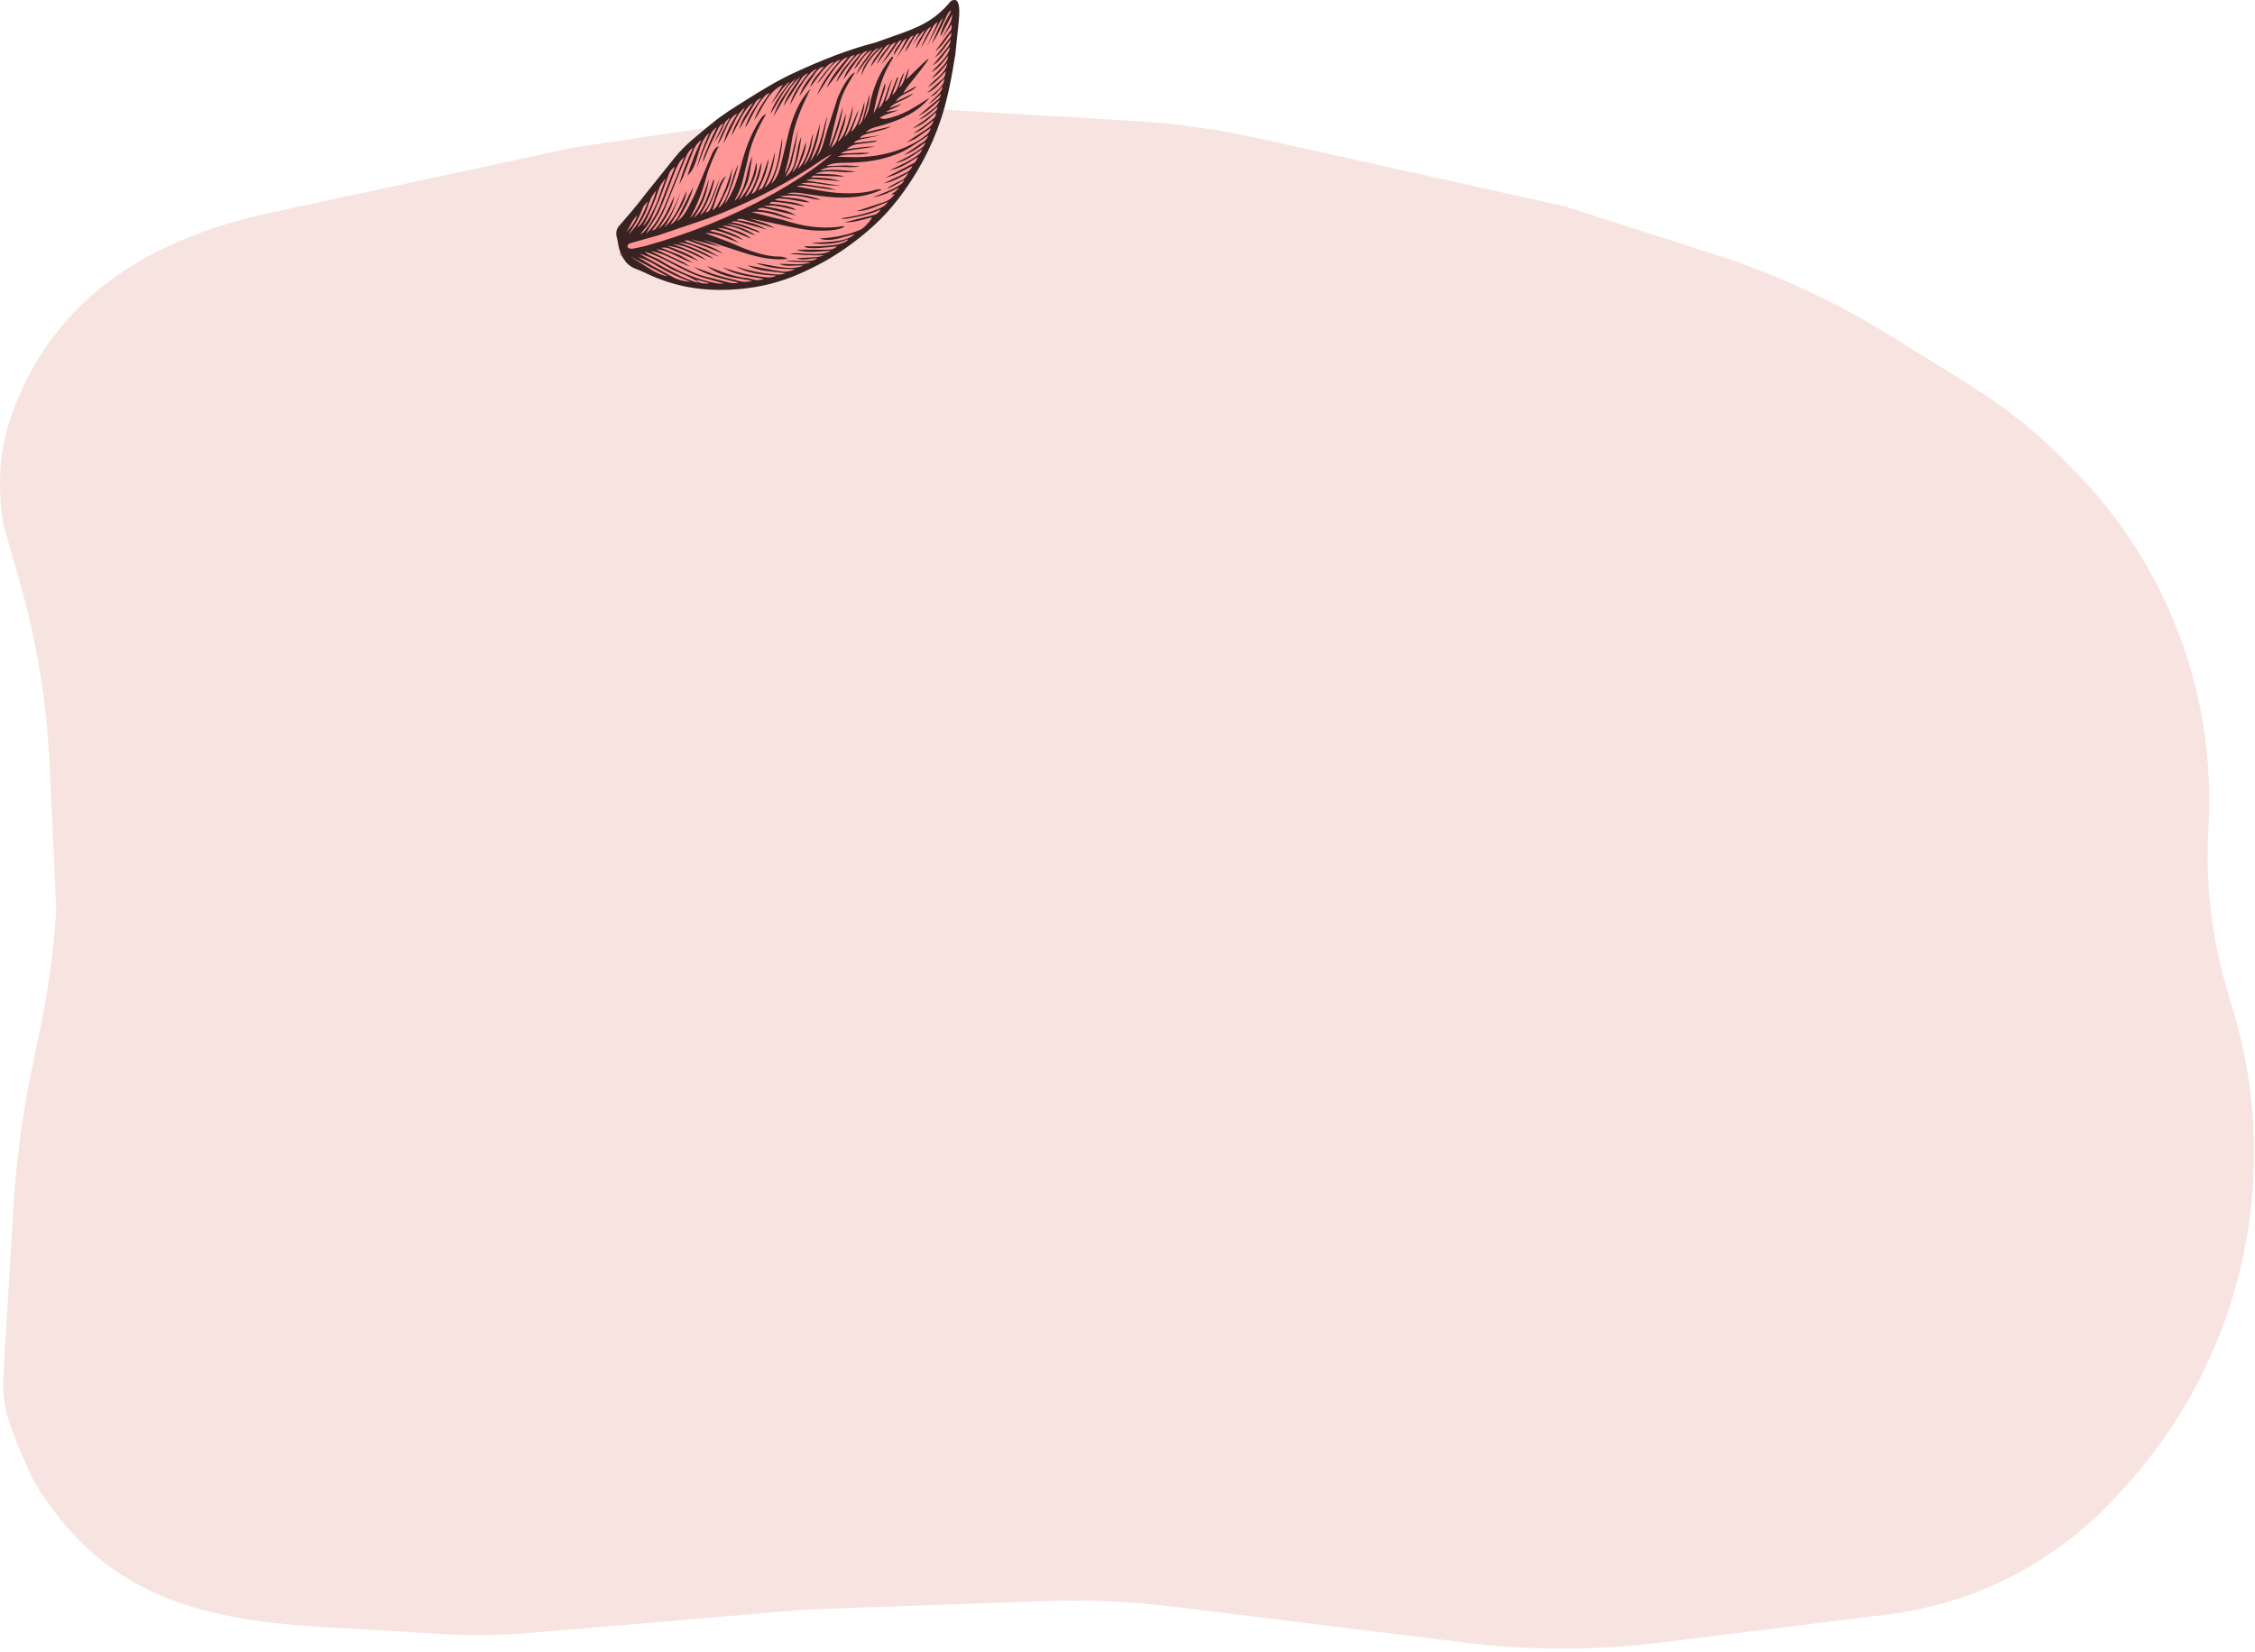
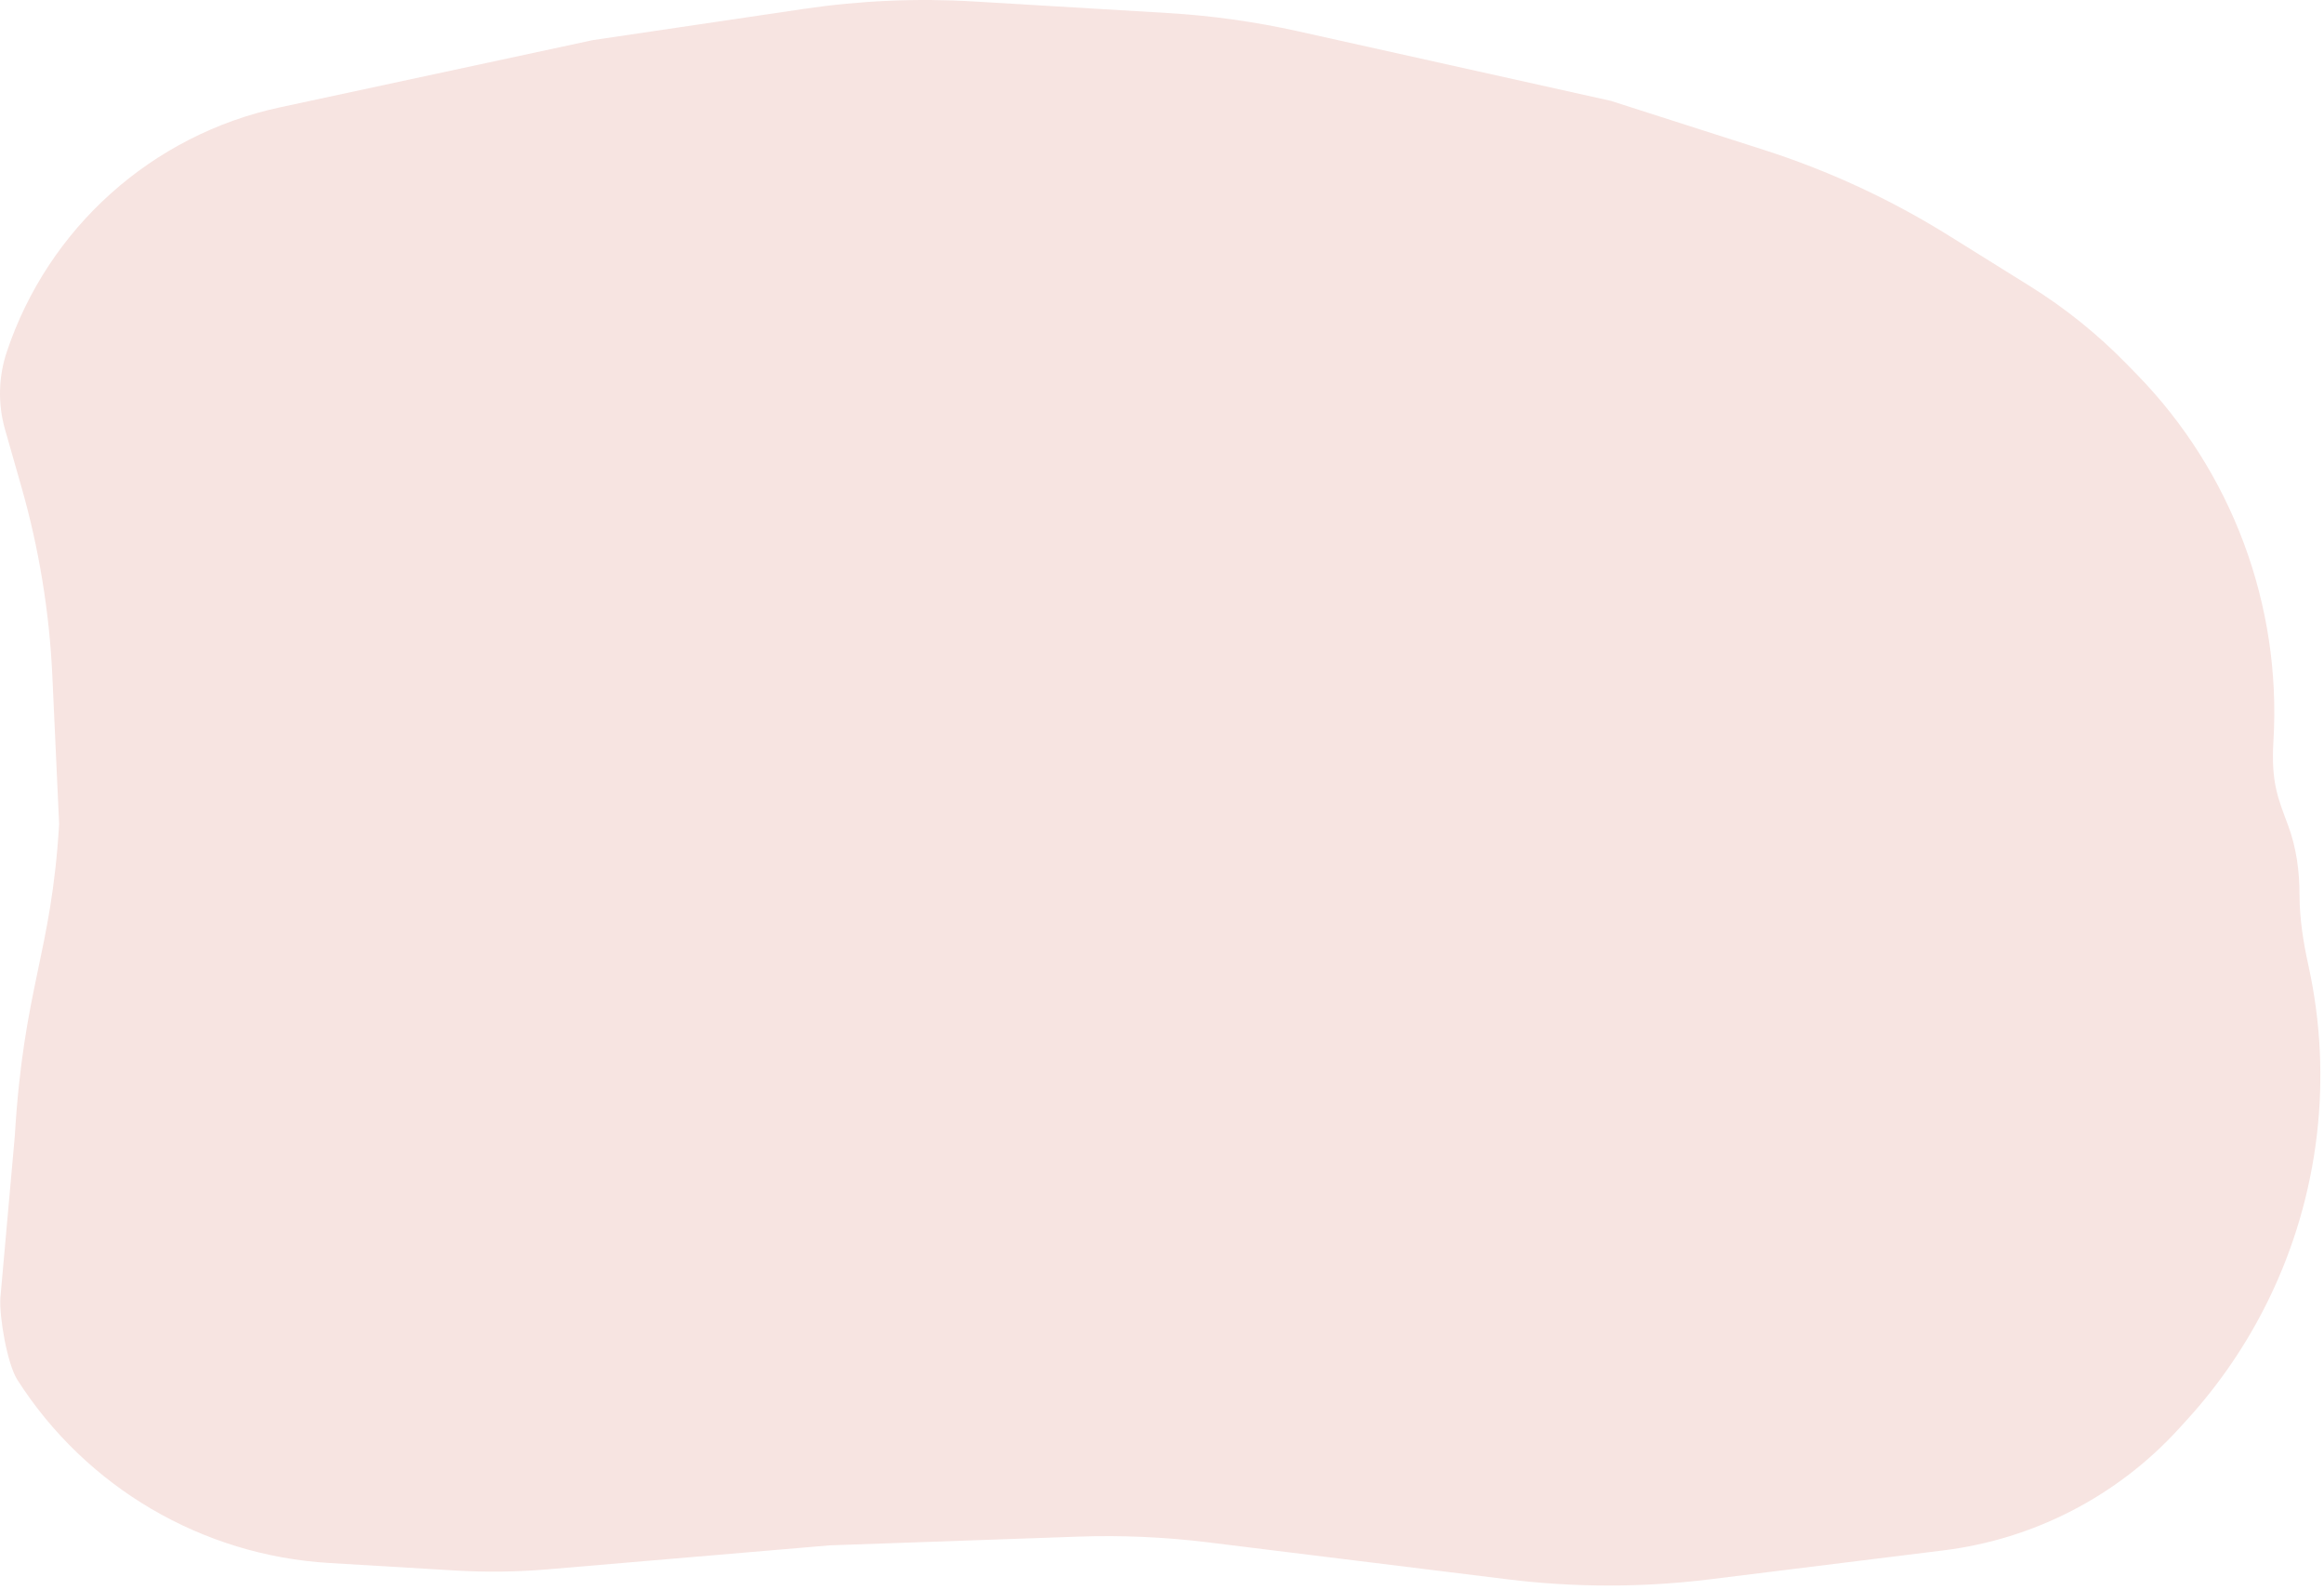
- <svg xmlns="http://www.w3.org/2000/svg" width="587" height="430" viewBox="0 0 587 430" fill="none">
-   <path d="M492.654 87.74L513.278 100.587C522.16 106.12 530.346 112.699 537.659 120.183L540.275 122.86C564.368 147.515 576.936 181.194 574.884 215.605C574.042 229.72 575.655 243.875 579.65 257.439L581.486 263.671C590.622 294.684 587.81 327.994 573.604 357.037C568.2 368.086 561.246 378.308 552.955 387.393L550.905 389.639C535.394 406.634 514.322 417.529 491.488 420.358L432.423 427.679C415.386 429.79 398.155 429.794 381.117 427.692L305.337 418.339C294.415 416.991 283.403 416.508 272.405 416.894L209.622 419.098L138.319 425.161C130.487 425.827 122.616 425.926 114.769 425.459L82.979 423.563C50.778 421.642 27.347 414.803 9.978 387.621C8.034 384.58 4.469 376.45 2.223 369.664C0.927 365.752 0.674 361.606 0.92 357.492L3.416 315.635C5.678 277.701 12.672 269.604 14.636 236.663L12.924 199.248C12.184 183.061 9.563 167.015 5.115 151.433L0.949 136.838C-1.022 125.621 0.367 115.953 2.478 109.621C12.947 78.208 38.133 62.31 70.506 55.356L149.682 38.349L203.055 30.452C217.295 28.345 231.716 27.715 246.086 28.572L295.171 31.499C306.251 32.16 317.261 33.702 328.096 36.112L407.224 53.707L445.914 66.102C462.327 71.36 478.026 78.628 492.654 87.74Z" fill="#F7E4E1" />
-   <path d="M163.849 68.171L161.343 66.426C161.708 64.136 161.479 63.033 160.577 61.246L162.782 58.271L167.47 52.412L171.885 47.387L176.755 40.971L184.583 33.983L192.601 28.291L204.867 20.907L216.494 15.471L229.794 11.508C233.455 10.036 241.056 7 242.164 6.623C243.272 6.247 246.246 2.928 247.595 1.315L248.706 1.679C248.265 5.848 247.33 15.093 247.126 18.723C246.871 23.261 243.318 34.113 241.947 37.361C240.85 39.96 238.006 44.698 236.721 46.742L229.737 55.855L222.001 62.564L214.533 67.513L208.259 70.697L201.334 73.051L193.201 74.393L187.191 74.89L182.011 74.734L177.381 73.834L172.009 72.384L167.28 69.911L163.849 68.171Z" fill="#FF9797" />
-   <path d="M233.579 52.109C229.858 56.932 225.415 60.834 220.492 64.355C216.535 67.186 212.405 69.417 207.969 71.356C203.061 73.493 198.088 74.737 192.791 75.233C184.547 76.006 176.953 75.077 169.349 71.692C167.911 70.973 166.53 70.388 165.279 69.909C162.7 68.921 161.281 66.087 160.882 63.354C160.809 62.852 160.702 62.32 160.554 61.76C160.292 60.767 160.426 59.692 161.088 58.907C162.751 56.936 165.311 54.143 168.062 50.481L175.64 41.039C178.403 37.595 181.858 35.013 185.244 32.193C188.077 29.834 191.024 28.05 194.127 26.095C198.377 23.421 202.478 20.903 207.053 18.805C213.881 15.667 220.646 12.946 227.922 11.059L232.924 9.293C238.856 7.195 243.147 5.586 247.496 0.313C247.727 0.043 248.587 -0.096 248.882 0.075C249.956 0.698 249.763 3.718 249.551 5.78L248.691 14.097C247.748 19.917 246.78 25.493 244.899 31.142C242.339 38.81 238.518 45.732 233.601 52.116L233.579 52.109ZM192.173 73.56C188.017 72.552 184.087 71.796 180.516 69.472L185.944 71.44L188.512 72.189L192.241 73.144C193.487 73.466 194.654 73.465 195.871 73.103L191.746 72.413C188.965 71.954 186.29 71.06 183.97 69.25C187.466 70.617 190.771 72.076 194.582 72.422L196.775 72.923C197.272 73.043 198.291 72.814 198.867 72.62C195.212 71.948 191.184 71.717 188.108 69.579C191.538 70.881 195.079 71.676 198.868 72.145C200.03 72.29 201.138 72.338 202.083 71.77C198.241 71.593 194.746 71.203 191.525 69.394C195.03 70.487 198.536 71.239 202.283 71.478C202.998 71.52 203.672 71.457 204.454 71.163C201.164 70.58 197.716 70.822 194.532 69.069L202.347 70.529C203.964 70.829 205.55 70.83 206.978 70.087C203.4 70.101 199.914 69.8 196.712 68.48C200.876 68.916 205.547 70.687 209.175 69.144C206.937 68.967 204.884 69.66 202.737 68.679L205.933 68.774C207.714 68.82 209.403 68.879 211.096 68.328L204.471 68.055C207.337 67.424 210.927 68.655 212.786 67.237C210.785 67.299 209.117 67.945 207.296 67.231L212.161 66.977C212.99 66.934 213.764 66.755 214.542 66.49C211.133 66.536 208.159 66.328 205.701 66.11C207.7 65.412 213.346 67.032 216.322 65.313C213.188 65.386 210.235 66.038 207.218 65.019L215.573 65C216.437 64.998 217.249 64.782 217.896 64.142C216.7 64.195 209.715 65.25 209.415 64.095C212.266 64.189 214.961 64.157 217.801 63.697C219.13 63.483 220.877 62.727 220.734 62.316C217.914 63.542 214.119 63.825 211.132 63.224C214.104 63.042 220.249 63.213 222.495 60.99C219.382 61.583 216.591 63.171 213.296 62.117C217.145 61.839 220.536 61.318 224.06 59.772C224.894 59.372 226.765 57.408 226.986 56.566C224.542 57.187 222.358 57.961 219.857 57.889L227.631 55.931C228.284 55.768 228.909 55.158 229.277 54.524C226.842 55.667 224.395 56.243 221.758 56.702C220.783 56.871 219.829 57.127 218.839 56.87C222.085 56.383 225.255 55.746 228.335 54.519C229.449 54.074 230.476 53.595 231.157 52.551C228.373 53.611 225.813 54.965 222.864 55.001L230.071 52.647C231.245 52.265 232.18 51.614 232.868 50.567L231.915 50.65C232.904 49.985 233.561 49.62 234.026 48.821C231.836 49.95 229.714 51.023 227.21 51.377C229.827 50.281 232.321 49.504 234.652 47.889C234.955 47.679 235.308 47.091 235.339 46.866L235.167 46.958C229.9 50.095 229.469 49.472 235.077 46.724L235.204 46.655C235.671 46.227 236.121 45.701 236.463 45.016C234.345 46.17 232.479 47.344 230.072 47.742L235.867 44.969C236.6 44.616 237.222 44.035 237.509 43.178C235.204 44.375 233.144 45.69 230.569 46.243L237.843 42.478C238.365 42.204 238.837 41.308 238.935 40.859C236.498 42.365 234.286 43.939 231.611 44.323C234.396 42.999 236.861 41.99 239.186 40.187C239.527 39.916 239.899 39.29 240.095 38.804C237.91 40.313 235.739 42.024 233.006 42.494C235.585 41.251 238.115 40.009 240.296 38.191C240.532 37.996 240.835 37.317 240.939 37.017C239.239 38.327 237.475 39.627 235.294 40.389L240.661 36.735C241.085 36.441 241.508 35.715 241.676 35.294L236.986 38.33C235.357 39.385 233.647 40.103 231.758 40.727C227.974 41.977 224.125 42.329 220.134 42.382C218.348 42.408 216.616 42.403 215.035 43.257L220.112 43.072L223.861 43.305C220.686 44.032 216.085 42.612 213.506 44.4C215.627 44.143 217.608 44.161 219.727 44.361L222.707 44.645C219.531 45.335 215.442 43.841 212.207 45.222C214.939 45.376 217.437 45.174 219.865 45.994L211.86 45.714L211.004 46.181C213.677 46.235 216.196 46.343 218.782 47.171L212.119 46.639C211.331 46.579 210.456 46.706 209.756 46.977L219.064 48.419L216.486 48.267C213.796 48.115 211.196 47.159 208.393 47.822L215.773 48.898L217.818 49.493L214.639 49.12L209.793 48.392C208.952 48.265 208.101 48.283 207.332 48.538L213.074 49.565C217.485 50.361 221.806 50.676 226.218 49.884C227.339 49.683 228.408 49.094 229.542 49.342C223.531 52.303 216.606 51.555 210.332 50.57C208.448 50.274 206.603 49.936 204.801 50.371C207.272 50.587 209.439 50.679 211.686 51.372L213.711 51.991C212.825 52.004 212.181 51.916 211.471 51.746C208.638 51.072 205.803 50.57 202.898 51.151L207.775 51.765C208.89 51.902 209.871 52.26 210.821 52.657C209.257 52.819 205.735 51.721 203.248 51.704C202.702 51.636 202.177 51.693 201.682 52.111C204.368 52.484 207.118 52.452 209.581 53.789C206.529 53.254 203.822 52.627 200.857 52.558L200.207 53.018C200.741 53.101 205.782 53.312 207.28 54.729L204.855 54.163C202.848 53.698 200.828 53.327 198.771 53.617C201.205 54.191 203.406 54.406 205.637 55.26L207.305 56.102L198.959 54.191C198.289 54.034 197.649 54.121 197.099 54.54C199.183 54.864 201.029 55.03 202.908 55.756L206.619 57.181C205.019 57.281 199.449 54.58 195.616 55.222L204.058 57.331C208.608 58.833 213.252 59.612 218.005 59.099C218.644 59.031 219.238 58.78 219.9 59.022C217.954 60.028 215.823 60.034 213.657 60.054C209.986 60.088 206.486 59.189 202.884 58.448L195.183 56.865C197.43 57.712 199.618 58.058 201.648 59.378L193.279 57.064C192.776 56.924 192.137 57.011 191.734 57.28C194.688 57.679 197.25 58.432 199.658 59.782L192.216 57.747C191.643 57.596 190.838 57.586 190.283 57.849C192.332 58.168 194.067 58.73 195.981 59.592C196.621 59.881 197.379 59.901 197.828 60.623L195.168 59.702C193.189 59.017 191.207 58.306 189.207 58.269C191.941 59.041 194.536 59.576 196.738 61.371C193.78 60.36 191.201 58.607 188.071 58.818C190.736 59.857 193.399 60.241 195.553 62.145C192.584 61.092 190.018 59.468 186.705 59.316C188.973 60.38 191.425 60.75 193.472 62.507C190.814 61.464 188.392 60.381 185.591 59.816L184.706 60.107C187.33 60.762 190.028 61.398 192.324 63.243C189.38 62.15 186.765 60.695 183.501 60.657L190.103 63.147C193.646 64.764 197.103 66.155 200.963 66.709C202.32 66.9 203.809 66.572 205.045 67.397C200.376 67.956 196.057 66.616 191.792 65.225L182.988 62.355L187.596 64.321L184.309 63.467L179.727 62.251C182.612 63.486 185.677 64.15 188.242 66.04L184.706 64.629L179.117 62.607C178.879 62.523 178.336 62.617 178.142 62.758L183.992 64.982L187.264 66.881L185.324 66.116C182.447 64.989 179.77 63.328 176.542 63.105C179.849 64.33 183.059 65.381 185.886 67.431C182.273 66.105 179.159 63.931 175.097 63.54C178.133 64.725 181.265 65.695 183.907 67.728C180.452 66.35 177.46 64.295 173.658 64.032C176.576 65.148 179.468 66.114 181.935 68.021L174.216 64.703C173.583 64.434 172.711 64.439 172.109 64.526L176.944 66.455L180.39 68.405C177.379 67.728 174.105 65.043 170.805 64.945L178.016 68.363L179.605 69.408C176.029 68.12 173.112 65.948 169.331 65.358L176.72 69.081C178.934 70.195 181.028 71.338 183.437 71.954L189.4 73.474C190.356 73.719 191.267 73.857 192.206 73.59L192.173 73.56ZM188.506 73.83L183.261 72.341L183.255 72.339C177.574 70.714 173.364 67.099 167.816 65.554C168.918 66.675 170.5 66.933 171.832 67.765C176.406 70.622 181.198 72.759 186.534 73.765C187.148 73.886 187.922 73.861 188.506 73.83ZM184.725 73.729L181.195 72.826C181.567 73.856 183.858 73.945 184.725 73.729ZM181.197 73.142L181.018 72.953L178.885 71.891L174.904 70.124C172.186 68.622 169.702 66.882 166.428 66.082L170.451 68.326C174.161 70.393 177.781 72.474 181.724 73.679L181.195 73.147L181.197 73.142ZM179.863 73.409C176.842 72.327 174.126 71.067 171.313 69.386C169.574 68.347 167.967 67.451 166.091 66.96L169.559 69.072L175.33 72.234C176.732 73.002 178.341 73.251 179.864 73.403L179.863 73.409ZM169.031 69.912C170.504 70.839 171.931 71.627 173.889 71.96L164.024 66.771L169.031 69.912ZM167.939 64.069C179.466 60.862 190.546 56.422 201.039 50.591C206.547 47.526 211.707 44.224 216.564 40.169C214.358 41.139 212.689 42.544 210.596 43.886L210.585 43.882C202.182 49.267 193.491 53.402 184.278 56.89L171.33 61.287L164.088 63.316C163.733 63.416 163.311 63.744 163.342 64.112C163.403 64.812 164.348 64.849 165.035 64.7L167.939 64.069ZM164.264 58.294L163.091 60.406C164.265 59.177 165.299 57.885 165.87 56.046C165.226 56.731 164.723 57.456 164.264 58.294ZM167.291 54.25C166.328 56.777 165.098 58.857 163.577 61.127C165.983 58.715 167.537 55.665 168.651 52.471C168.091 52.955 167.518 53.67 167.291 54.25ZM170.82 49.636C169.635 50.934 169.029 52.428 168.496 54.151C167.928 55.997 166.879 57.562 165.873 59.278C166.655 58.755 167.259 57.891 167.757 56.991C169.053 54.654 170.078 52.278 170.825 49.637L170.82 49.636ZM173.246 46.464C172.647 47.201 171.851 48.182 171.522 49.186C170.39 52.664 169.06 55.762 167.3 59.028C168.981 57.231 169.947 55.015 170.971 52.755L173.252 46.466L173.246 46.464ZM174.118 45.329L171.803 51.663L169.594 56.771C168.897 58.39 167.839 59.588 166.69 60.948C167.242 60.752 167.714 60.325 168.103 59.816C169.747 57.643 171.063 55.393 172.056 52.814L175.685 43.389C174.785 44.083 174.407 44.521 174.118 45.329ZM175.805 44.38L175.002 46.397L175.008 46.398L172.771 52.214L171.746 54.721C170.696 57.157 168.864 59.17 168.262 60.801C171.075 58.127 172.583 54.766 173.97 51.303L178.141 40.882C176.946 41.837 176.345 43.049 175.812 44.376L175.805 44.38ZM243.658 29.259C241.821 30.968 239.983 32.683 237.518 33.445C239.705 31.986 241.899 30.58 243.73 28.739C243.913 28.558 244.13 27.857 244.111 27.764C242.43 29.092 241.155 30.497 239.195 31.226L243.243 28.079C243.88 27.584 244.402 26.723 244.629 25.994C242.743 27.588 241.223 29.234 239.065 30.189L244.479 25.623C244.717 25.423 244.945 24.615 244.948 24.455C243.825 25.49 243.015 26.38 241.756 27.061L244.188 24.663C244.779 24.085 245.259 23.352 245.409 22.462C244.331 23.475 243.645 24.776 242.08 25.24C243.349 24.024 245.902 22.463 245.814 20.451C244.445 21.955 243.146 23.494 241.295 24.21L245.473 20.439C245.955 20.003 246.104 19.471 246.175 18.519C244.822 20.052 243.457 21.601 241.521 22.709C243.15 20.71 246.119 19.198 246.619 16.409C245.343 17.838 244.333 19.454 242.502 20.411L245.543 17.095C246.198 16.376 246.743 15.486 246.873 14.503C245.461 16.122 244.434 17.825 242.473 18.783C244.16 16.852 246.953 14.789 247.307 12.18C245.827 13.741 244.916 15.845 242.804 17.019L246.594 12.435C247.138 11.773 247.473 10.993 247.446 10.267C246.086 12.027 245.106 13.813 243.341 15.021L247.406 9.711C247.577 9.489 247.659 8.768 247.585 8.466C246.284 10.159 245.214 12.107 243.446 13.362L247.567 7.787C247.779 7.498 247.746 6.523 247.715 6.353L245.184 10.052L247.145 6.419C247.606 5.557 247.866 4.648 247.869 3.734L244.836 9.512C244.861 7.419 246.802 4.639 247.618 2.731C247.238 2.836 247.028 3.026 246.636 3.713C245.312 6.381 244.231 9.042 242.503 11.435L245.546 4.611C244.837 5.212 244.522 5.968 244.073 6.809L241.249 12.118L244.096 5.816C243.149 6.204 242.889 6.941 242.448 7.723L239.821 12.41C240.458 10.389 241.446 8.822 242.392 6.969C241.774 7.218 241.316 7.711 240.965 8.312L238.387 12.7C238.711 10.731 240.02 9.597 240.714 7.835C239.651 8.425 237.191 12.377 237.558 11.706L239.318 8.613C237.82 8.815 237.118 11.995 235.531 13.489C236.201 11.874 236.991 10.65 237.846 9.188C236.855 9.518 236.524 10.287 236.065 11.008L233.255 15.369L236.051 10.052C235.698 10.152 235.211 10.469 235.053 10.707L232.622 14.421C232.773 12.734 233.976 12.016 234.683 10.462C234.306 10.388 233.887 10.838 233.544 11.282C232.032 13.64 231.111 14.889 229.325 16.819L233.211 11.037C232.479 11.18 232.036 11.61 231.649 12.132L228.247 16.719C228.971 14.64 230.437 13.291 231.661 11.511C231.02 11.586 230.523 12.066 230.105 12.645L226.657 17.41C227.211 15.342 228.814 14.026 229.868 12.03C227.168 14.266 225.168 17.04 224.314 19.589C224.258 16.84 227.952 13.342 228.793 12.413C228.072 12.634 227.437 13.162 226.943 13.822L224.928 16.51L222.825 19.503C223.836 16.999 225.506 15.254 227.024 12.971C224.789 14.068 224.059 16.448 222.3 18.09C223.164 16.167 224.496 14.738 225.907 13.18C225.142 13.349 224.404 13.849 223.909 14.552L219.522 20.751C220.352 17.952 222.362 16.053 224.102 13.793L223.06 14.298C220.957 16.575 219.352 18.99 217.632 21.547C218.553 18.605 220.728 16.636 222.552 14.286C222.213 14.361 221.443 14.64 221.247 14.897L215.139 22.961C216.366 19.816 218.61 17.468 220.728 14.882C219.674 15.123 219.021 15.818 218.333 16.599C216.122 19.112 214.652 21.924 212.711 24.779C214.018 21.259 216.25 18.419 218.721 15.621C218.469 15.618 217.792 15.878 217.6 16.106C215.926 17.355 213.859 20.88 212.68 21.785C213.993 19.639 215.517 17.926 217.143 16.086C214.638 16.804 212.79 20.505 210.869 22.718C211.503 20.572 213.042 19.228 214.492 17.399C213.721 17.399 212.954 18.007 212.457 18.715L208.043 25.091C208.897 22.313 210.797 20.223 212.601 17.935C211.639 18.293 210.954 18.971 210.311 19.767C208.405 22.121 207.122 24.586 205.649 27.39C206.321 24.262 208.414 21.735 210.352 19.058C209.678 19.325 209.057 19.771 208.665 20.384L203.961 27.646C204.801 24.721 206.784 22.64 208.331 19.971C206.784 21.361 205.596 23.085 204.516 24.931L201.352 30.357C202.457 26.567 204.934 23.561 207.215 20.477C204.219 22.486 202.63 26.791 200.501 29.714C201.562 26.472 203.64 24.026 205.583 21.314C203.92 22.154 202.522 25.087 200.671 27.119L203.799 22.071C199.784 23.95 198.778 27.834 196.334 31.339C197.113 28.715 198.731 26.638 200.345 24.214C199.68 24.398 199.026 24.888 198.601 25.564C196.823 27.397 194.613 32.79 193.999 33.175C194.799 30.262 196.444 28.045 198.163 25.47C197.621 25.694 196.952 26.136 196.646 26.635L192.39 33.717C193.046 31.072 194.614 29.053 196.046 26.735C193.487 28.331 192.173 32.608 190.399 35.351C191.07 32.68 192.556 30.627 193.919 28.028C192.955 28.695 192.195 29.694 191.617 30.857L188.38 37.371C188.943 34.615 190.273 32.153 191.904 29.605C190.816 30.045 190.088 31.042 189.589 32.133L188.391 34.737C187.917 35.787 187.466 36.732 186.821 37.627C187.584 35.09 188.792 33.04 189.973 30.677C189.546 30.982 188.898 31.549 188.681 32.003C187.757 34.184 187.175 35.377 185.655 37.381C186.675 35.757 187.362 34.054 188.324 32.04C187.835 32.325 187.269 32.85 187.013 33.365L184.651 38.282L183.018 42.158C182.981 41.608 183.173 40.893 183.393 40.353L185.167 36.084L186.584 33.151C185.722 33.69 185.194 34.419 184.799 35.322C183.345 38.595 182.612 40.456 181.375 43.856C182.124 40.834 182.782 38.843 184.636 34.632C181.359 37.253 182.012 43.119 178.951 45.719C179.946 42.4 181.144 39.475 182.62 36.381C181.714 37.073 180.995 37.931 180.556 39.047L177.745 46.22L176.814 48.083C177.637 44.776 178.896 41.76 180.399 38.434C179.63 38.991 179.036 39.711 178.681 40.59L174.617 50.533C173.241 53.906 172.141 57.172 169.714 60.023C170.055 59.961 170.525 59.714 170.724 59.482C172.885 56.916 174.106 54.128 175.536 51.025C175.042 54.379 173.054 56.928 171.38 59.685C174.375 57.058 175.681 53.482 177.253 49.907C174.759 56.714 174.206 57.008 172.887 59.227C175.163 57.328 176.47 54.673 177.673 52.016L178.713 49.706C178.638 52.745 174.879 57.742 174.493 58.523C175.466 57.965 176.204 57.107 176.716 56.088L180.507 48.545C179.763 51.853 178.067 54.789 176.262 57.682C177.814 56.485 178.745 54.924 179.564 53.271L180.787 50.799L185.425 39.857C185.767 39.055 186.361 38.316 187.111 38.043C185.701 40.917 184.536 43.532 183.735 46.544C182.746 50.242 181.379 53.587 179.576 56.833C182.41 53.944 183.191 50.147 184.63 46.466L184.145 48.816C183.542 51.732 182.256 54.227 180.557 56.722C183.303 54.854 184.478 50.098 185.755 46.687C185.978 47.081 185.843 47.438 185.719 47.929C184.969 50.877 183.805 53.511 182.186 56.081C184.298 54.493 185.055 52.011 185.969 49.765L187.391 46.289C186.389 49.538 185.445 52.441 183.669 55.356C183.857 55.35 184.451 55.062 184.616 54.839C186.195 52.675 186.811 47.119 188.978 45.852C187.832 47.731 187.018 49.935 185.436 54.804C185.961 54.464 186.456 53.971 186.755 53.414L187.929 51.222L188.987 48.764L190.697 43.77L190.269 46.188C190.069 47.308 189.632 48.567 189.138 49.604L186.967 54.181C189.835 52.168 190.296 46.122 192.207 42.813C191.109 46.975 190.297 49.249 188.613 53.225C190.706 50.432 191.885 47.056 192.778 43.556C193.875 39.263 195.272 35.223 197.648 31.491C198.106 30.77 198.51 30.007 199.421 29.731C197.043 33.734 195.363 37.545 194.54 42.001L193.41 46.715C192.961 48.576 192.322 50.282 191.368 51.953L191.379 52.278C192.557 50.828 193.268 49.56 193.783 47.931C194.517 45.614 194.828 42.837 195.841 40.667L195.067 45.479C194.682 47.88 193.477 49.864 192.285 52.092C195.538 49.13 196.551 43.926 196.869 42.257C197.553 45.162 195.258 48.779 193.904 51.313C196.424 49.778 197.18 45.133 198.257 42.088C198.222 45.172 196.97 47.77 195.63 50.507C196.239 50.305 196.673 49.866 196.978 49.237L198.178 46.776L200.111 41.175C199.859 44.151 198.767 46.863 197.341 49.597L198.462 48.926C199.599 46.753 200.404 44.502 201.036 42.139L201.758 39.441C201.583 42.485 200.532 46.07 199.03 48.772C200.931 47.868 202.249 43.333 202.744 40.654L203.578 36.108C203.725 36.904 203.556 37.571 203.465 38.375C203.092 41.756 202.149 44.808 200.758 47.905C202.174 46.558 202.82 44.774 203.26 42.941L205.075 35.437C206.138 31.041 207.722 26.506 211.021 23.064C208.65 27.891 206.691 32.272 205.99 37.429L205.351 41.019L204.277 45.301C204.996 44.196 205.501 42.86 205.854 41.425L207.741 33.703L207.049 38.134L206.096 42.233C205.781 43.588 205.071 44.702 204.43 46.018C207.828 43.708 206.982 38.903 208.585 35.647C207.956 40.773 207.386 42.625 206.185 44.956C206.901 44.276 207.592 43.334 207.927 42.369L209.806 36.949C209.838 39.566 208.594 41.63 207.722 43.995C209.199 42.742 210.37 39.617 210.905 37.42C211.139 36.44 211.274 35.595 211.721 34.777L211.167 37.901C210.846 39.711 210.019 41.331 209.234 43.069C211.375 40.866 212.2 36.083 213.523 32.044C213.143 35.391 212.708 37.436 210.83 42.096C213.668 38.479 214.199 33.389 215.403 30.071L214.895 32.771C214.36 35.629 213.665 38.28 212.543 40.878C214.2 38.888 214.527 36.401 215.28 34.065L217.879 25.995C218.469 24.156 220.886 19.431 222.586 18.838C220.795 21.649 219.21 24.306 218.419 27.494L216.844 33.867L215.772 38.346C216.897 36.343 217.53 34.054 218.234 31.696L219.405 27.78C219.063 31.294 217.779 35.025 216.33 38.492C216.904 38 217.575 37.287 217.833 36.538L220.235 29.485C220.102 32.097 219.197 34.445 218.058 36.964C219.403 35.853 220.071 34.188 220.589 32.492L221.38 29.927C221.63 29.107 221.724 28.385 222.038 27.709C221.793 30.551 220.967 32.998 219.88 35.694C221.098 34.499 221.652 32.828 222.336 31.173C224.711 25.427 222.802 31.276 221.524 34.256C222.797 33.666 223.674 31.062 224.223 29.197L225.013 26.521C225.153 28.599 224.049 30.82 223.434 32.756C224.016 32.224 224.42 31.553 224.633 30.789L226.355 24.514C226.398 26.907 225.407 29.047 224.898 31.339C225.441 30.207 226.047 28.997 226.273 27.835C227.191 23.033 228.933 18.637 232.097 14.873C232.195 14.855 232.471 14.785 232.492 14.761C232.514 14.731 232.436 15.082 232.418 15.194C229.46 19.742 228.442 24.302 227.385 29.528C227.886 28.808 228.319 27.937 228.613 27.039L230.363 21.601C230.562 22.352 230.383 22.973 230.14 23.715L228.668 28.305C229.591 27.464 230.013 26.459 230.426 25.235L231.274 22.721L232.338 20.376L230.452 26.492C230.656 26.324 231.271 25.802 231.391 25.49L233.517 20.224L233.854 20.174L232.222 24.724C234.063 23.473 233.978 20.511 235.453 18.776L234.014 22.907C235.554 21.577 235.542 19.578 236.705 17.685L235.926 20.686C243.036 13.71 243.249 13.662 238.507 19.721C237.346 21.212 236.036 22.612 235.121 24.277L238.617 22.382C237.392 24.18 234.308 24.307 233.179 26.458L237.778 24.282C236.031 26.113 232.837 26.445 231.52 28.17L234.715 27.023C233.385 28.126 231.88 28.331 230.557 29.151L233.991 28.688L231.141 29.646C230.321 29.927 229.627 30.237 229.003 30.694C229.839 31.023 230.163 31.012 230.712 30.901C234.929 30.101 238.202 27.849 241.994 25.428C238.754 29.408 234.025 31.393 229.302 32.719C227.894 33.117 226.532 33.282 225.356 34.461L232.07 32.878C230.163 33.897 228.117 34.172 226.05 34.755C225.17 35.011 224.407 35.175 223.787 35.936L229.385 35.199L224.606 36.167C223.682 36.352 222.859 36.491 222.238 37.239L228.399 36.587C227.64 37.136 226.766 37.09 225.847 37.203L222.992 37.572C222.043 37.7 221.141 38.158 220.397 38.847C222.923 38.538 225.213 38.102 227.788 38.191L221.459 39.109C220.527 39.242 219.645 39.448 218.798 39.98L223.584 39.798L226.357 39.792C223.852 40.714 220.566 39.65 218.033 40.829L222.189 40.911C228.694 41.039 235.952 39.227 241.084 35.181C241.673 34.719 242.108 34.163 242.278 33.323L238.556 35.947C237.898 36.411 236.893 36.768 236.043 37.027L241.577 33.353C242.296 32.872 242.844 32.18 243.049 31.346C241.24 32.687 239.823 34.15 237.73 34.756C239.793 33.319 241.673 32.137 243.432 30.439C243.639 29.902 243.65 29.794 243.61 29.256L243.658 29.259Z" fill="#382222" />
+ <svg xmlns="http://www.w3.org/2000/svg" width="588" height="402" viewBox="0 0 588 402" fill="none">
+   <path d="M492.979 59.539L513.603 72.386C522.484 77.919 530.67 84.498 537.983 91.982L540.599 94.659C564.692 119.314 577.26 152.993 575.208 187.404C574.582 197.908 576.331 201.853 578.913 208.774C581.014 214.402 581.81 220.406 581.81 226.412C581.81 232.419 582.773 238.373 584.064 244.24C590.319 272.686 586.803 302.514 573.928 328.836C568.524 339.885 561.571 350.106 553.279 359.192L551.229 361.438C535.718 378.433 514.646 389.327 491.812 392.157L432.747 399.477C415.711 401.589 398.479 401.593 381.441 399.49L305.661 390.138C294.739 388.79 283.728 388.307 272.729 388.693L209.946 390.896L138.643 396.96C130.811 397.626 122.94 397.725 115.093 397.257L83.303 395.361C51.102 393.441 21.768 376.219 4.399 349.037C1.823 345.006 -0.198 333.131 0.087 328.355L3.74 287.434C6.002 249.499 12.996 241.403 14.961 208.462L13.248 171.047C12.508 154.86 9.887 138.813 5.439 123.232L1.273 108.637C-0.559 102.219 -0.411 95.397 1.7 89.065C12.169 57.652 38.457 34.109 70.83 27.155L150.007 10.147L203.379 2.251C217.62 0.144 232.04 -0.486 246.41 0.371L295.495 3.298C306.576 3.959 317.585 5.501 328.42 7.91L407.548 25.506L446.238 37.901C462.651 43.159 478.35 50.427 492.979 59.539Z" fill="#F7E4E1" />
</svg>
